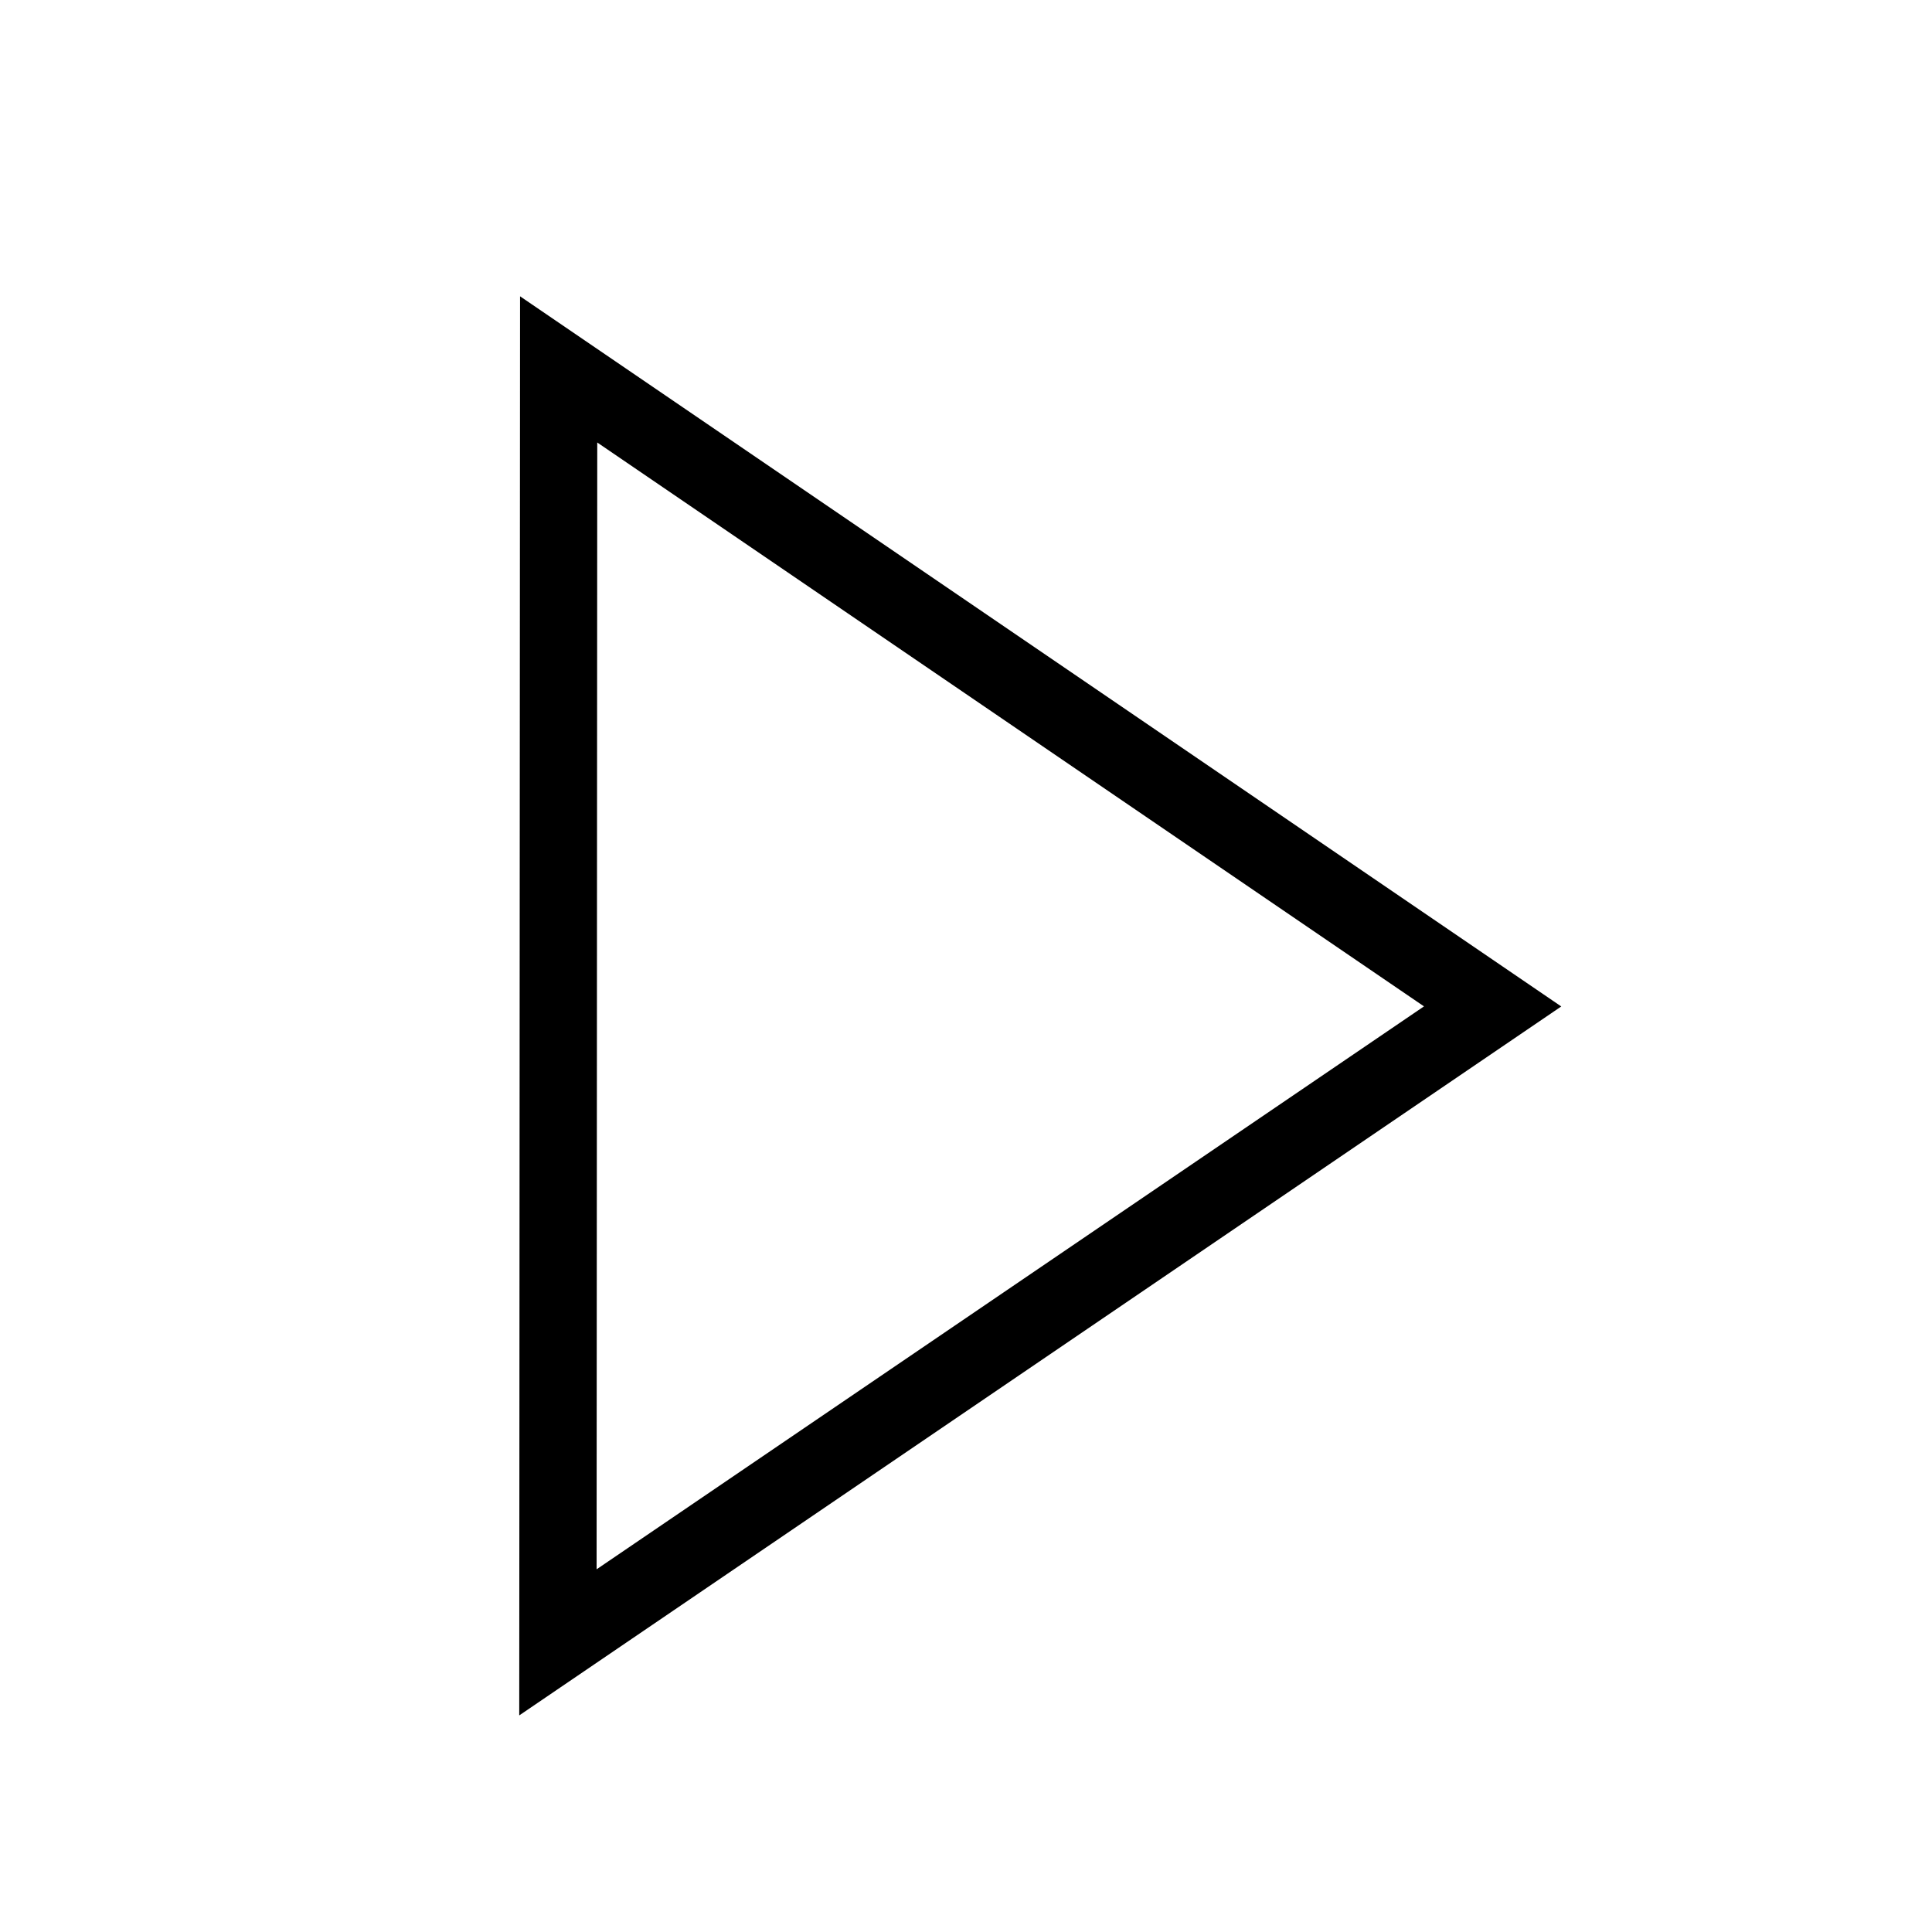
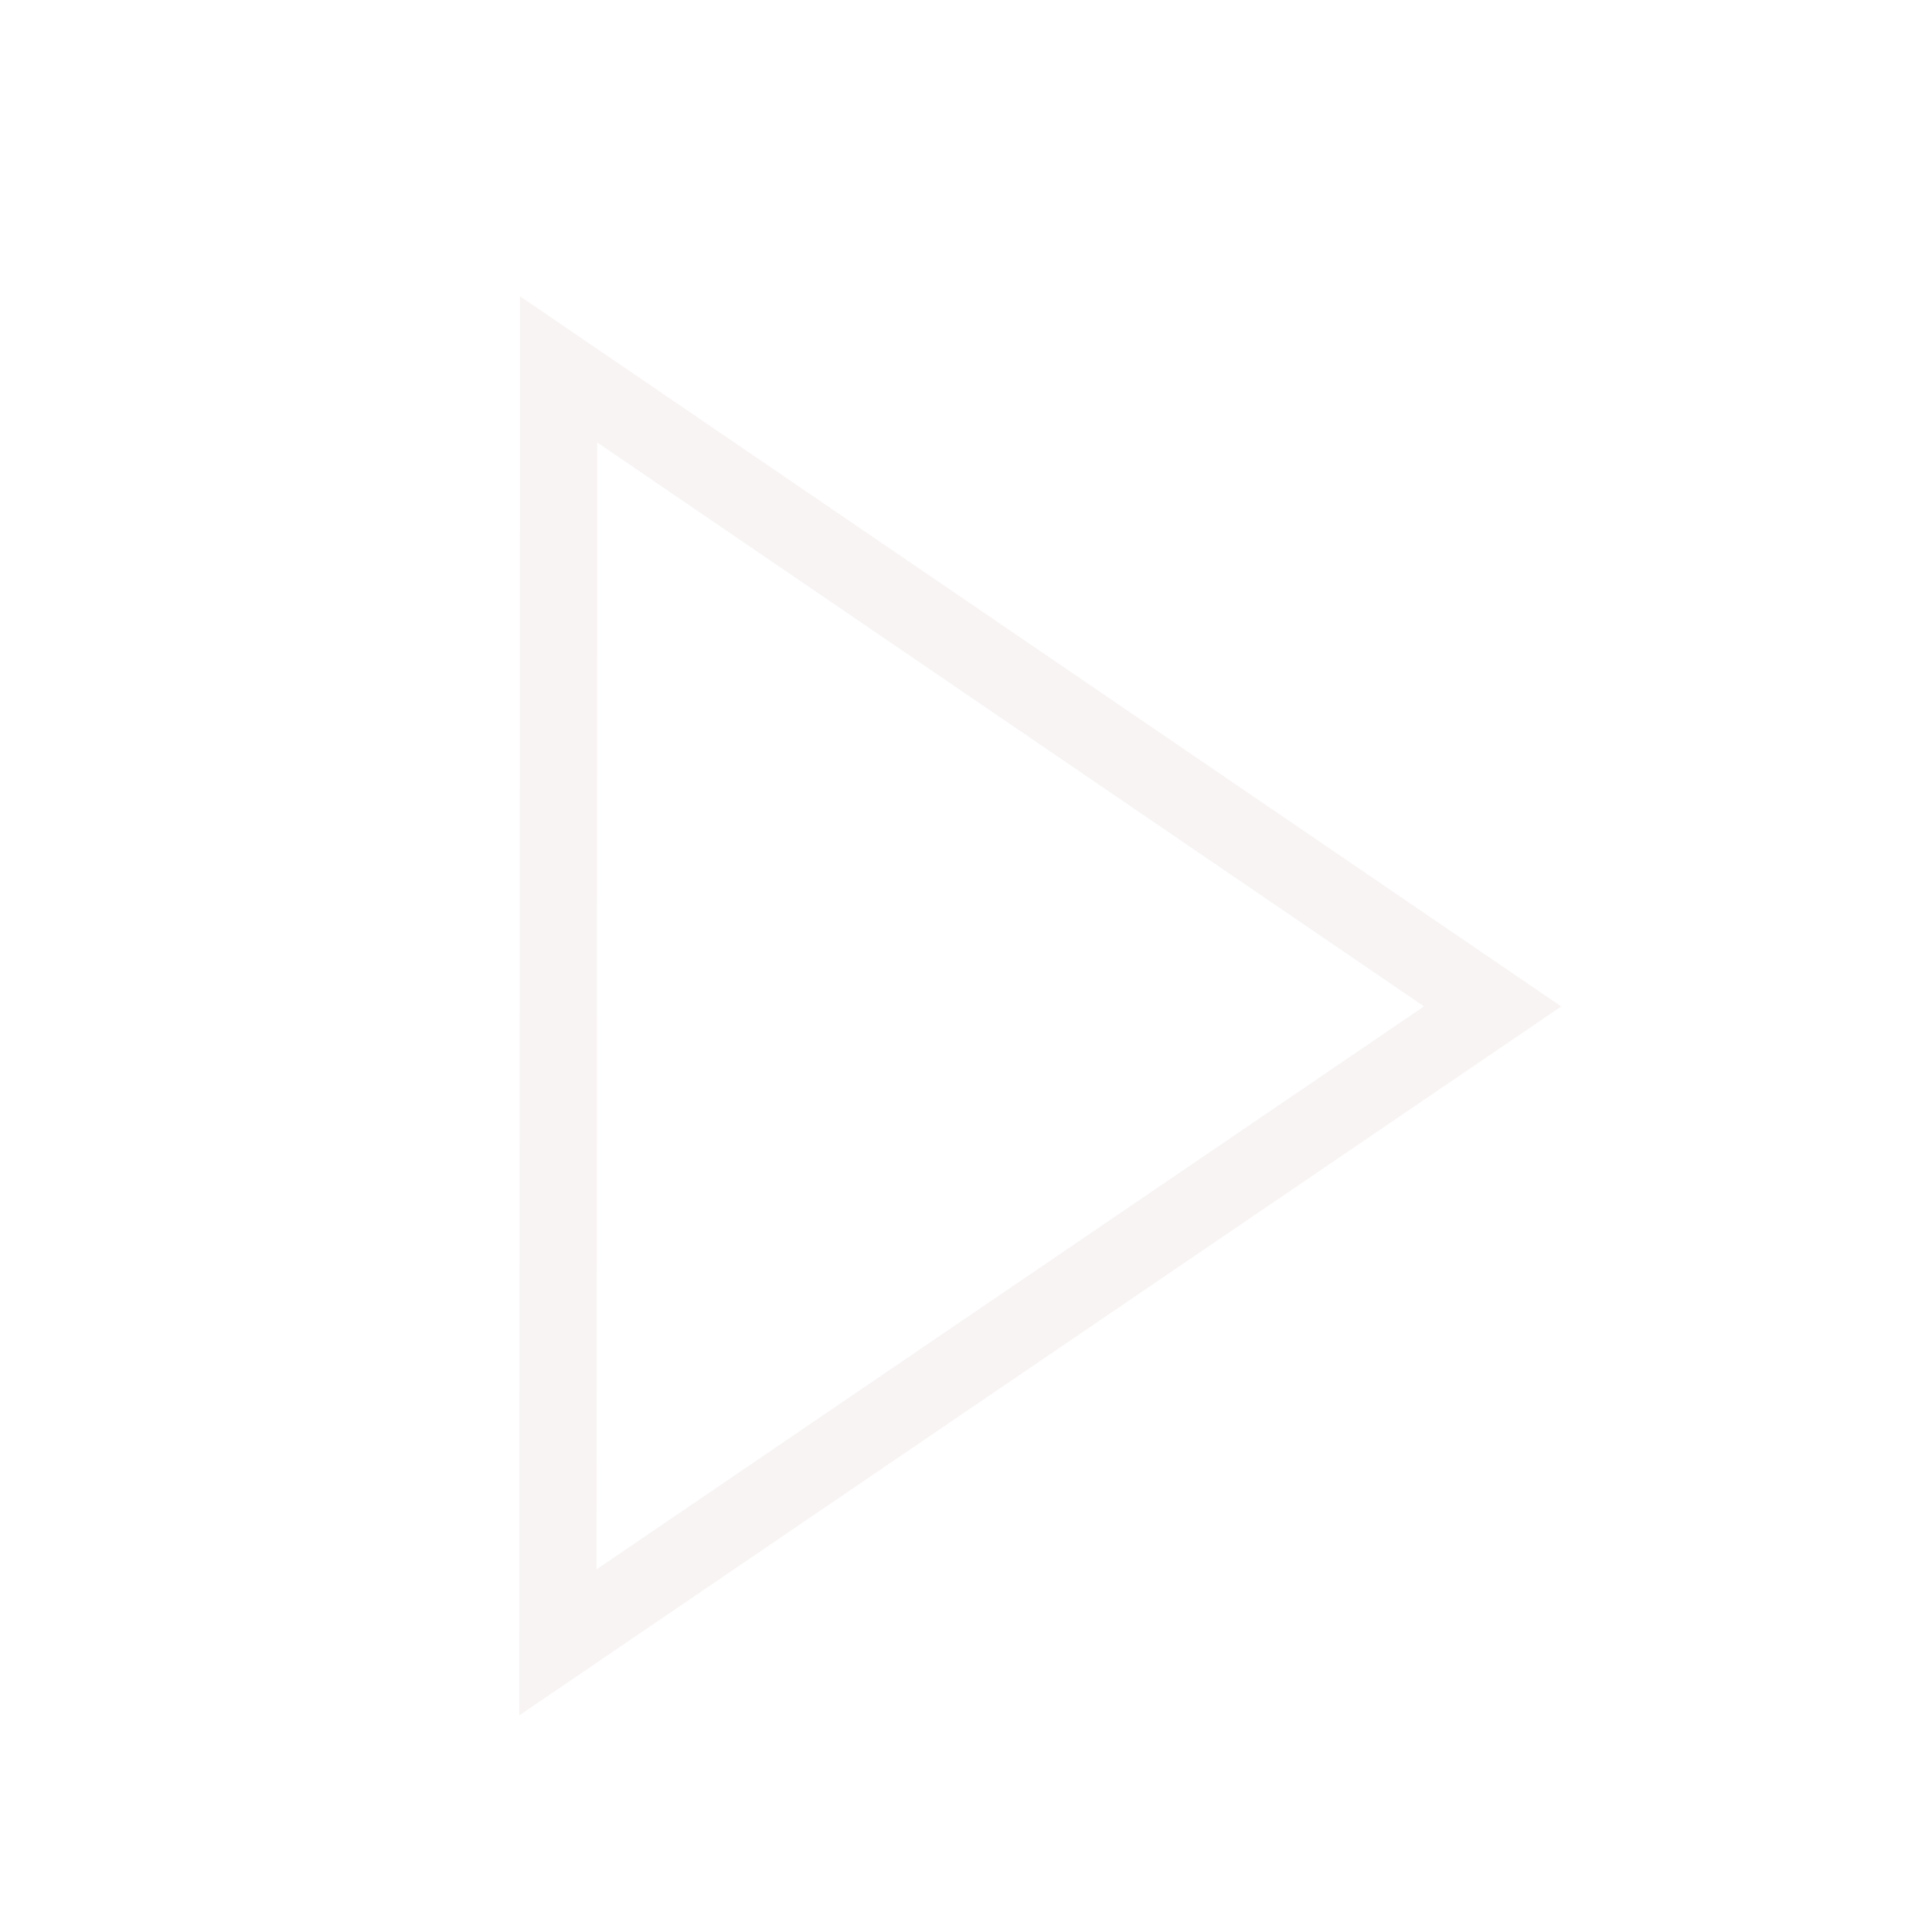
<svg xmlns="http://www.w3.org/2000/svg" version="1.1" id="圖層_1" x="0px" y="0px" width="50px" height="50px" viewBox="0 0 50 50" enable-background="new 0 0 50 50" xml:space="preserve">
-   <polygon fill="none" stroke="#000000" stroke-width="2" stroke-miterlimit="10" points="14.439,42.504 14.458,9.56 38.629,26.046   " />
+   <polygon fill="none" stroke="#F9F4F4" stroke-width="2" stroke-miterlimit="10" points="14.439,42.504 14.458,9.56 38.629,26.046   " />
</svg>
